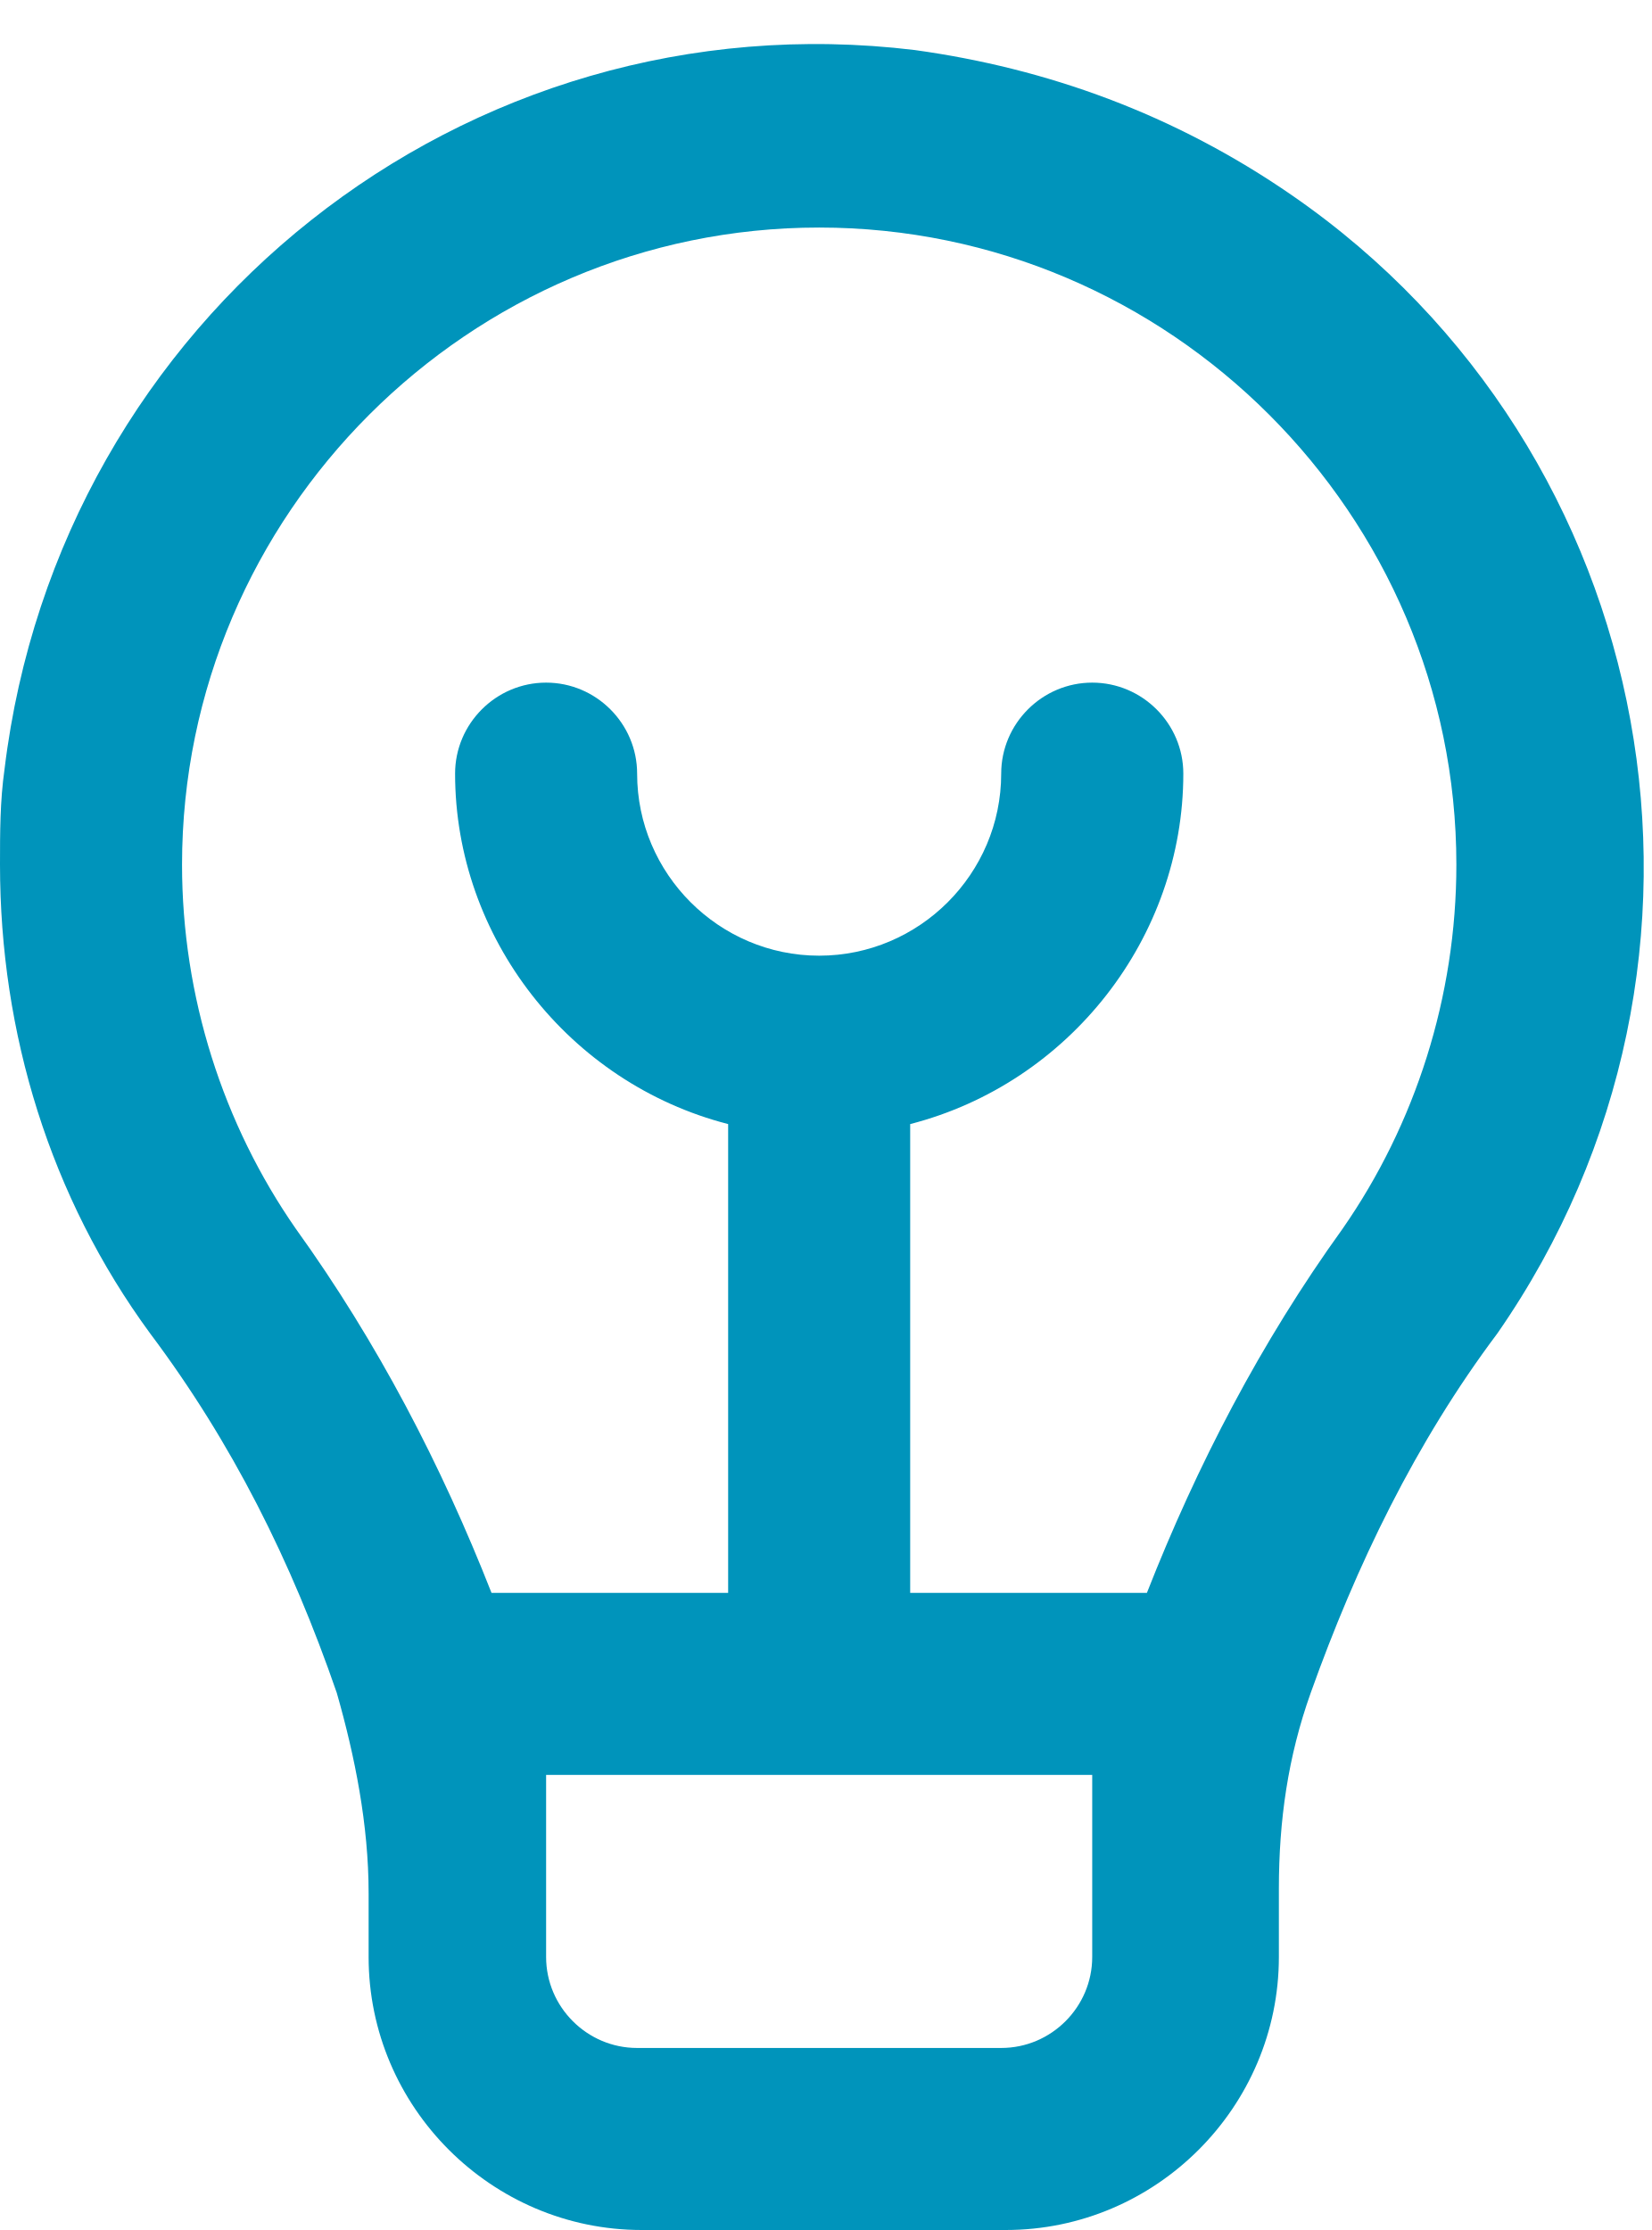
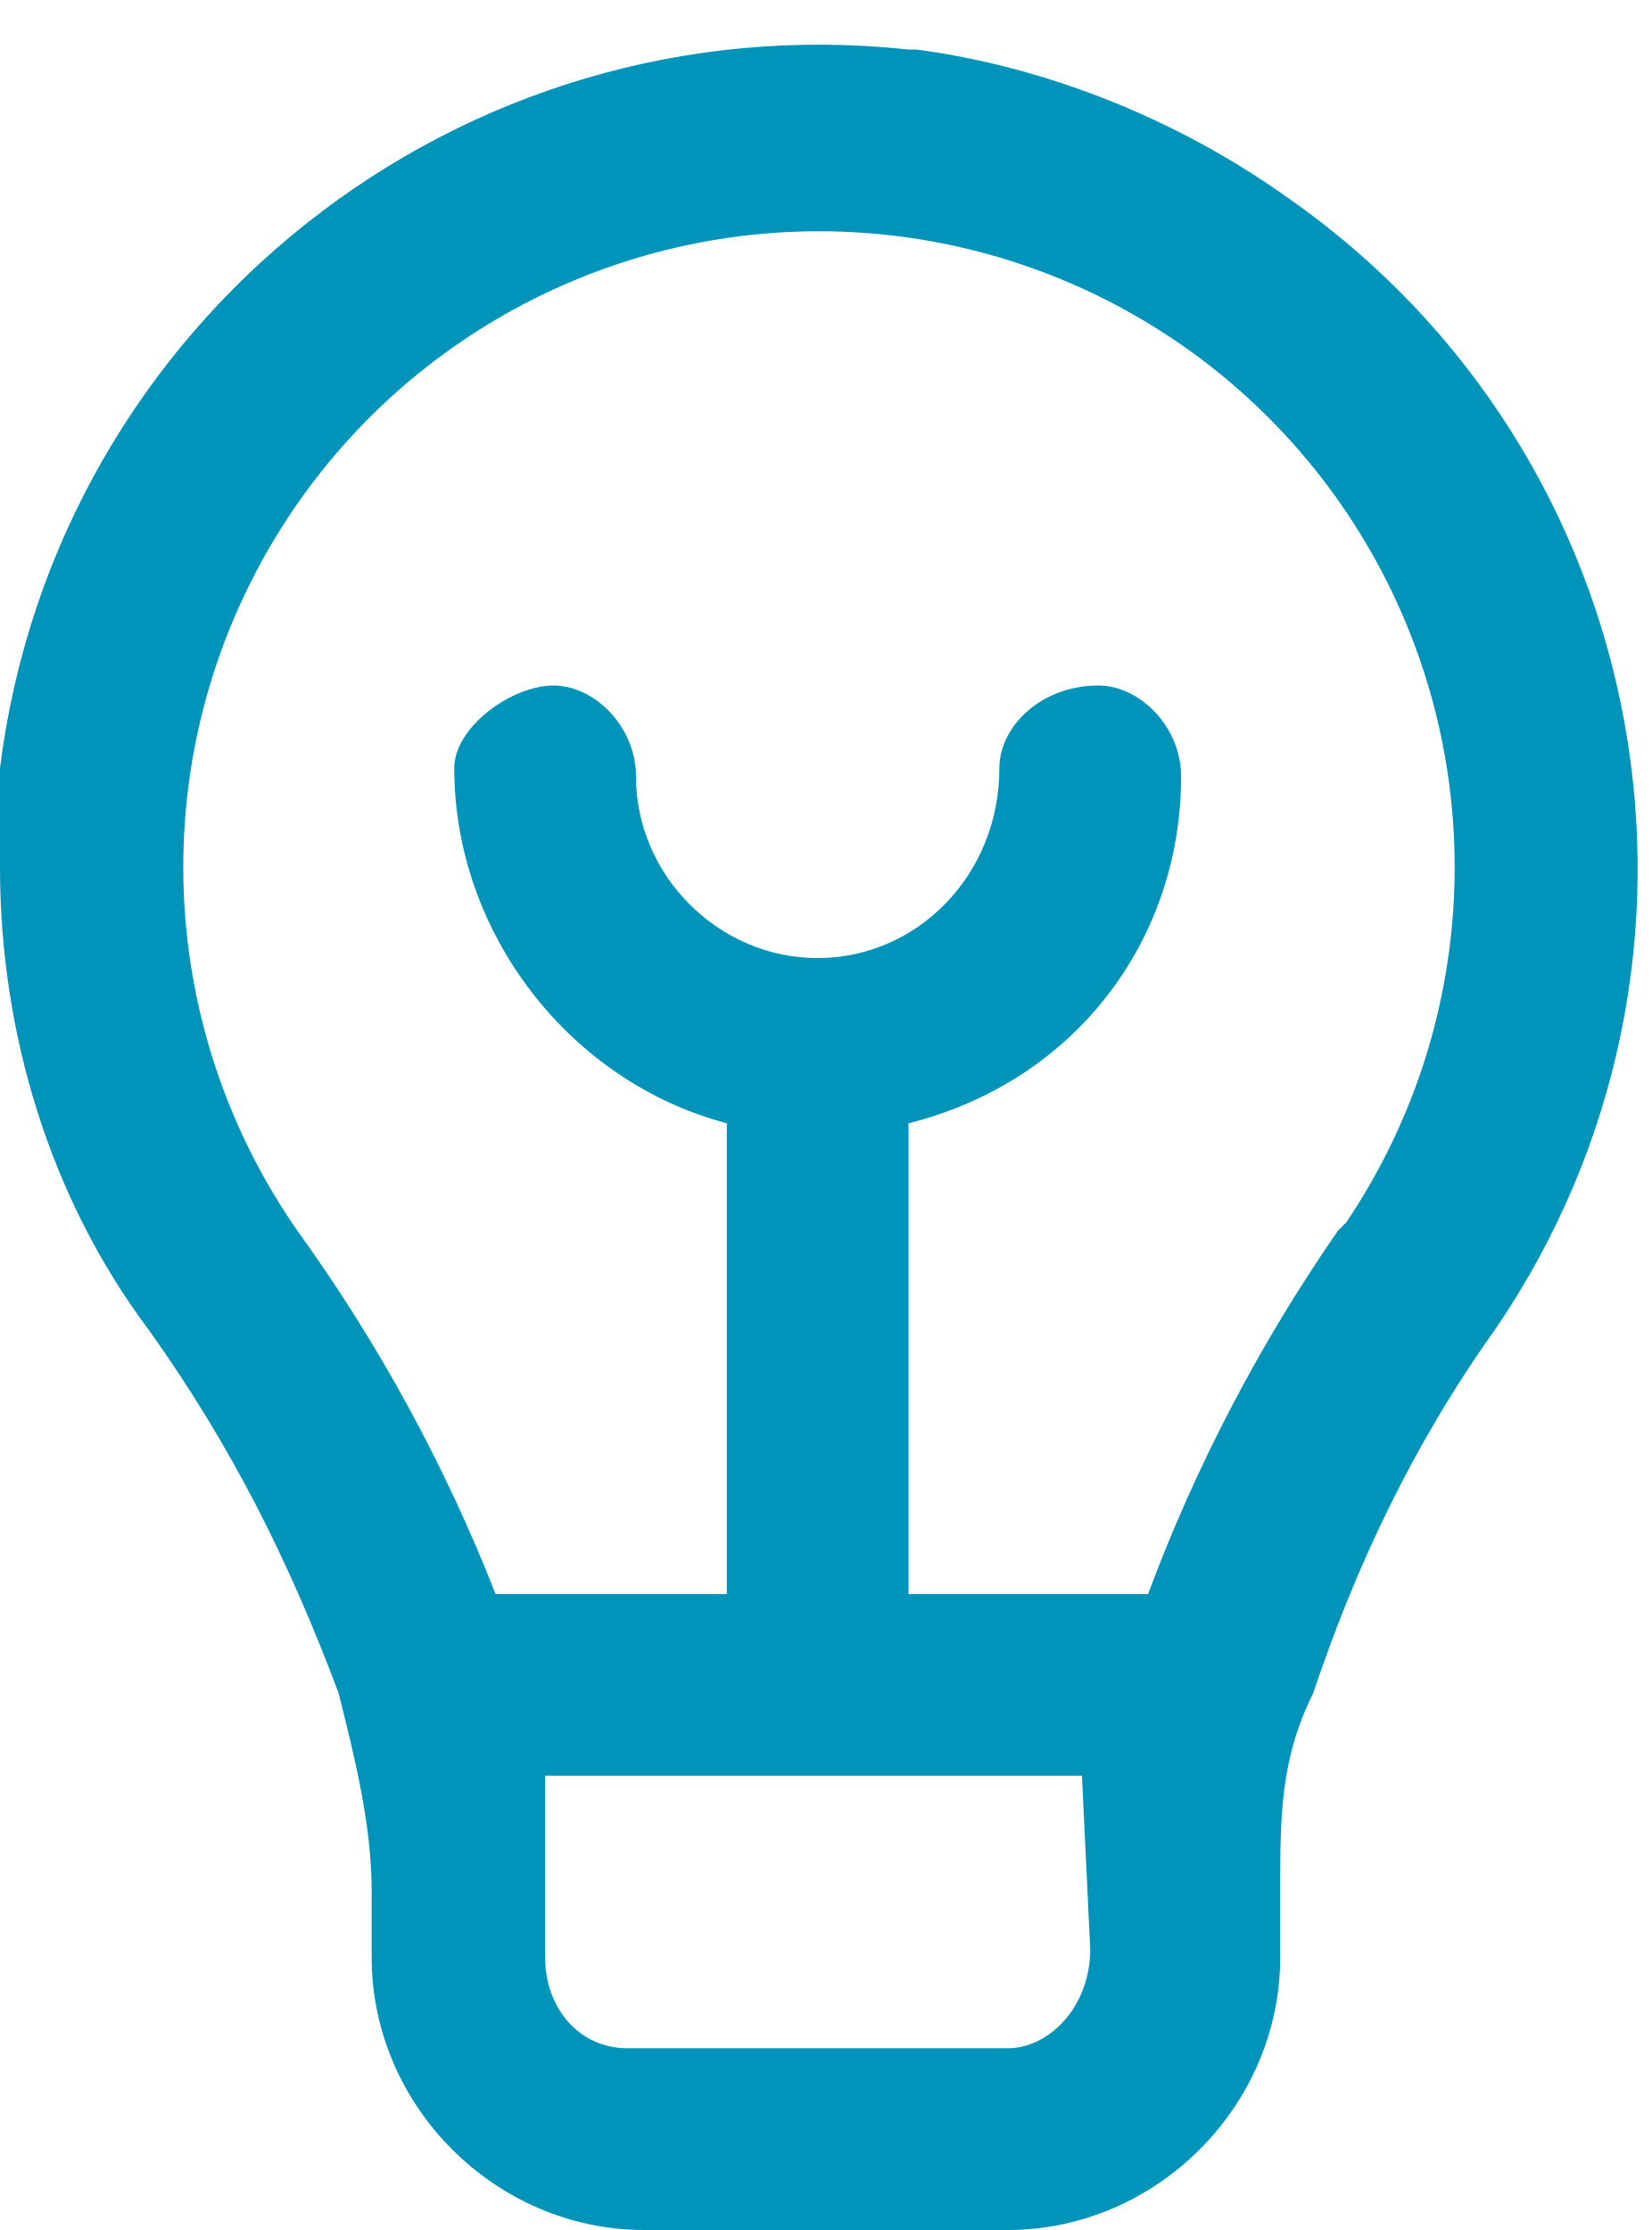
- <svg xmlns="http://www.w3.org/2000/svg" width="20px" height="27px" viewBox="0 0 20 27" version="1.1">
-   <defs />
-   <g id="Page-1" stroke="none" stroke-width="1" fill="none" fill-rule="evenodd">
-     <g id="Idelådan" transform="translate(-295, -596)" fill="#0094BB" fill-rule="nonzero">
-       <g id="Menu" transform="translate(0, 584)">
-         <g id="Bulb" transform="translate(280, 0)">
-           <g id="Group-3" transform="translate(15, 12)">
-             <g id="Bulb">
-               <path d="M11.076,0.606 C5.62,-0.055 0.716,3.857 0.055,9.312 C0,9.698 0,10.084 0,10.469 C0,12.508 0.606,14.492 1.818,16.145 C2.81,17.467 3.527,18.9 4.078,20.498 C4.298,21.269 4.463,22.096 4.463,22.922 L4.463,23.694 C4.463,25.512 5.951,27 7.769,27 L12.178,27 C13.996,27 15.484,25.512 15.484,23.694 L15.484,22.867 C15.484,22.041 15.594,21.269 15.869,20.498 C16.42,18.955 17.137,17.467 18.129,16.145 C21.269,11.627 20.112,5.455 15.649,2.369 C14.216,1.378 12.673,0.827 11.076,0.606 Z M13.224,23.694 C13.224,24.3 12.729,24.796 12.122,24.796 L7.714,24.796 C7.108,24.796 6.612,24.3 6.612,23.694 L6.612,21.49 L13.224,21.49 L13.224,23.694 Z M16.255,14.878 C15.263,16.255 14.492,17.743 13.886,19.286 L11.02,19.286 L11.02,13.61 C12.949,13.114 14.327,11.351 14.327,9.367 C14.327,8.761 13.831,8.265 13.224,8.265 C12.618,8.265 12.122,8.761 12.122,9.367 C12.122,10.58 11.131,11.571 9.918,11.571 C8.706,11.571 7.714,10.58 7.714,9.367 C7.714,8.761 7.218,8.265 6.612,8.265 C6.006,8.265 5.51,8.761 5.51,9.367 C5.51,11.351 6.888,13.114 8.816,13.61 L8.816,19.286 L5.951,19.286 C5.345,17.743 4.573,16.255 3.582,14.878 C2.7,13.61 2.204,12.067 2.204,10.469 C2.204,6.227 5.676,2.755 9.918,2.755 C14.161,2.755 17.633,6.227 17.633,10.469 C17.633,12.067 17.137,13.61 16.255,14.878 Z" id="Shape" />
-             </g>
-           </g>
-         </g>
-       </g>
-     </g>
-   </g>
+ <svg xmlns="http://www.w3.org/2000/svg" height="27" width="20">
+   <path d="M11 .6A10 10 0 0 0 0 9.3v1.2c0 2 .6 4 1.8 5.6 1 1.4 1.7 2.8 2.3 4.4.2.8.4 1.6.4 2.4v.8C4.5 25.5 6 27 7.8 27h4.4c1.8 0 3.3-1.5 3.3-3.3v-.8c0-.9 0-1.6.4-2.4.5-1.5 1.2-3 2.2-4.4a9.9 9.9 0 0 0-2.5-13.7c-1.4-1-3-1.6-4.5-1.8zm2.2 23c0 .7-.5 1.2-1 1.2H7.6c-.6 0-1-.5-1-1.1v-2.2h6.5zm3-8.7a20 20 0 0 0-2.3 4.4H11v-5.7c2-.5 3.3-2.2 3.3-4.2 0-.6-.5-1.1-1-1.1-.7 0-1.2.5-1.2 1 0 1.3-1 2.3-2.2 2.3-1.2 0-2.2-1-2.2-2.2 0-.6-.5-1.1-1-1.1s-1.2.5-1.2 1c0 2 1.4 3.8 3.3 4.3v5.7H6a20 20 0 0 0-2.4-4.4A7.7 7.7 0 0 1 9.9 2.8a7.7 7.7 0 0 1 6.4 12z" fill="#0094bb" />
</svg>
